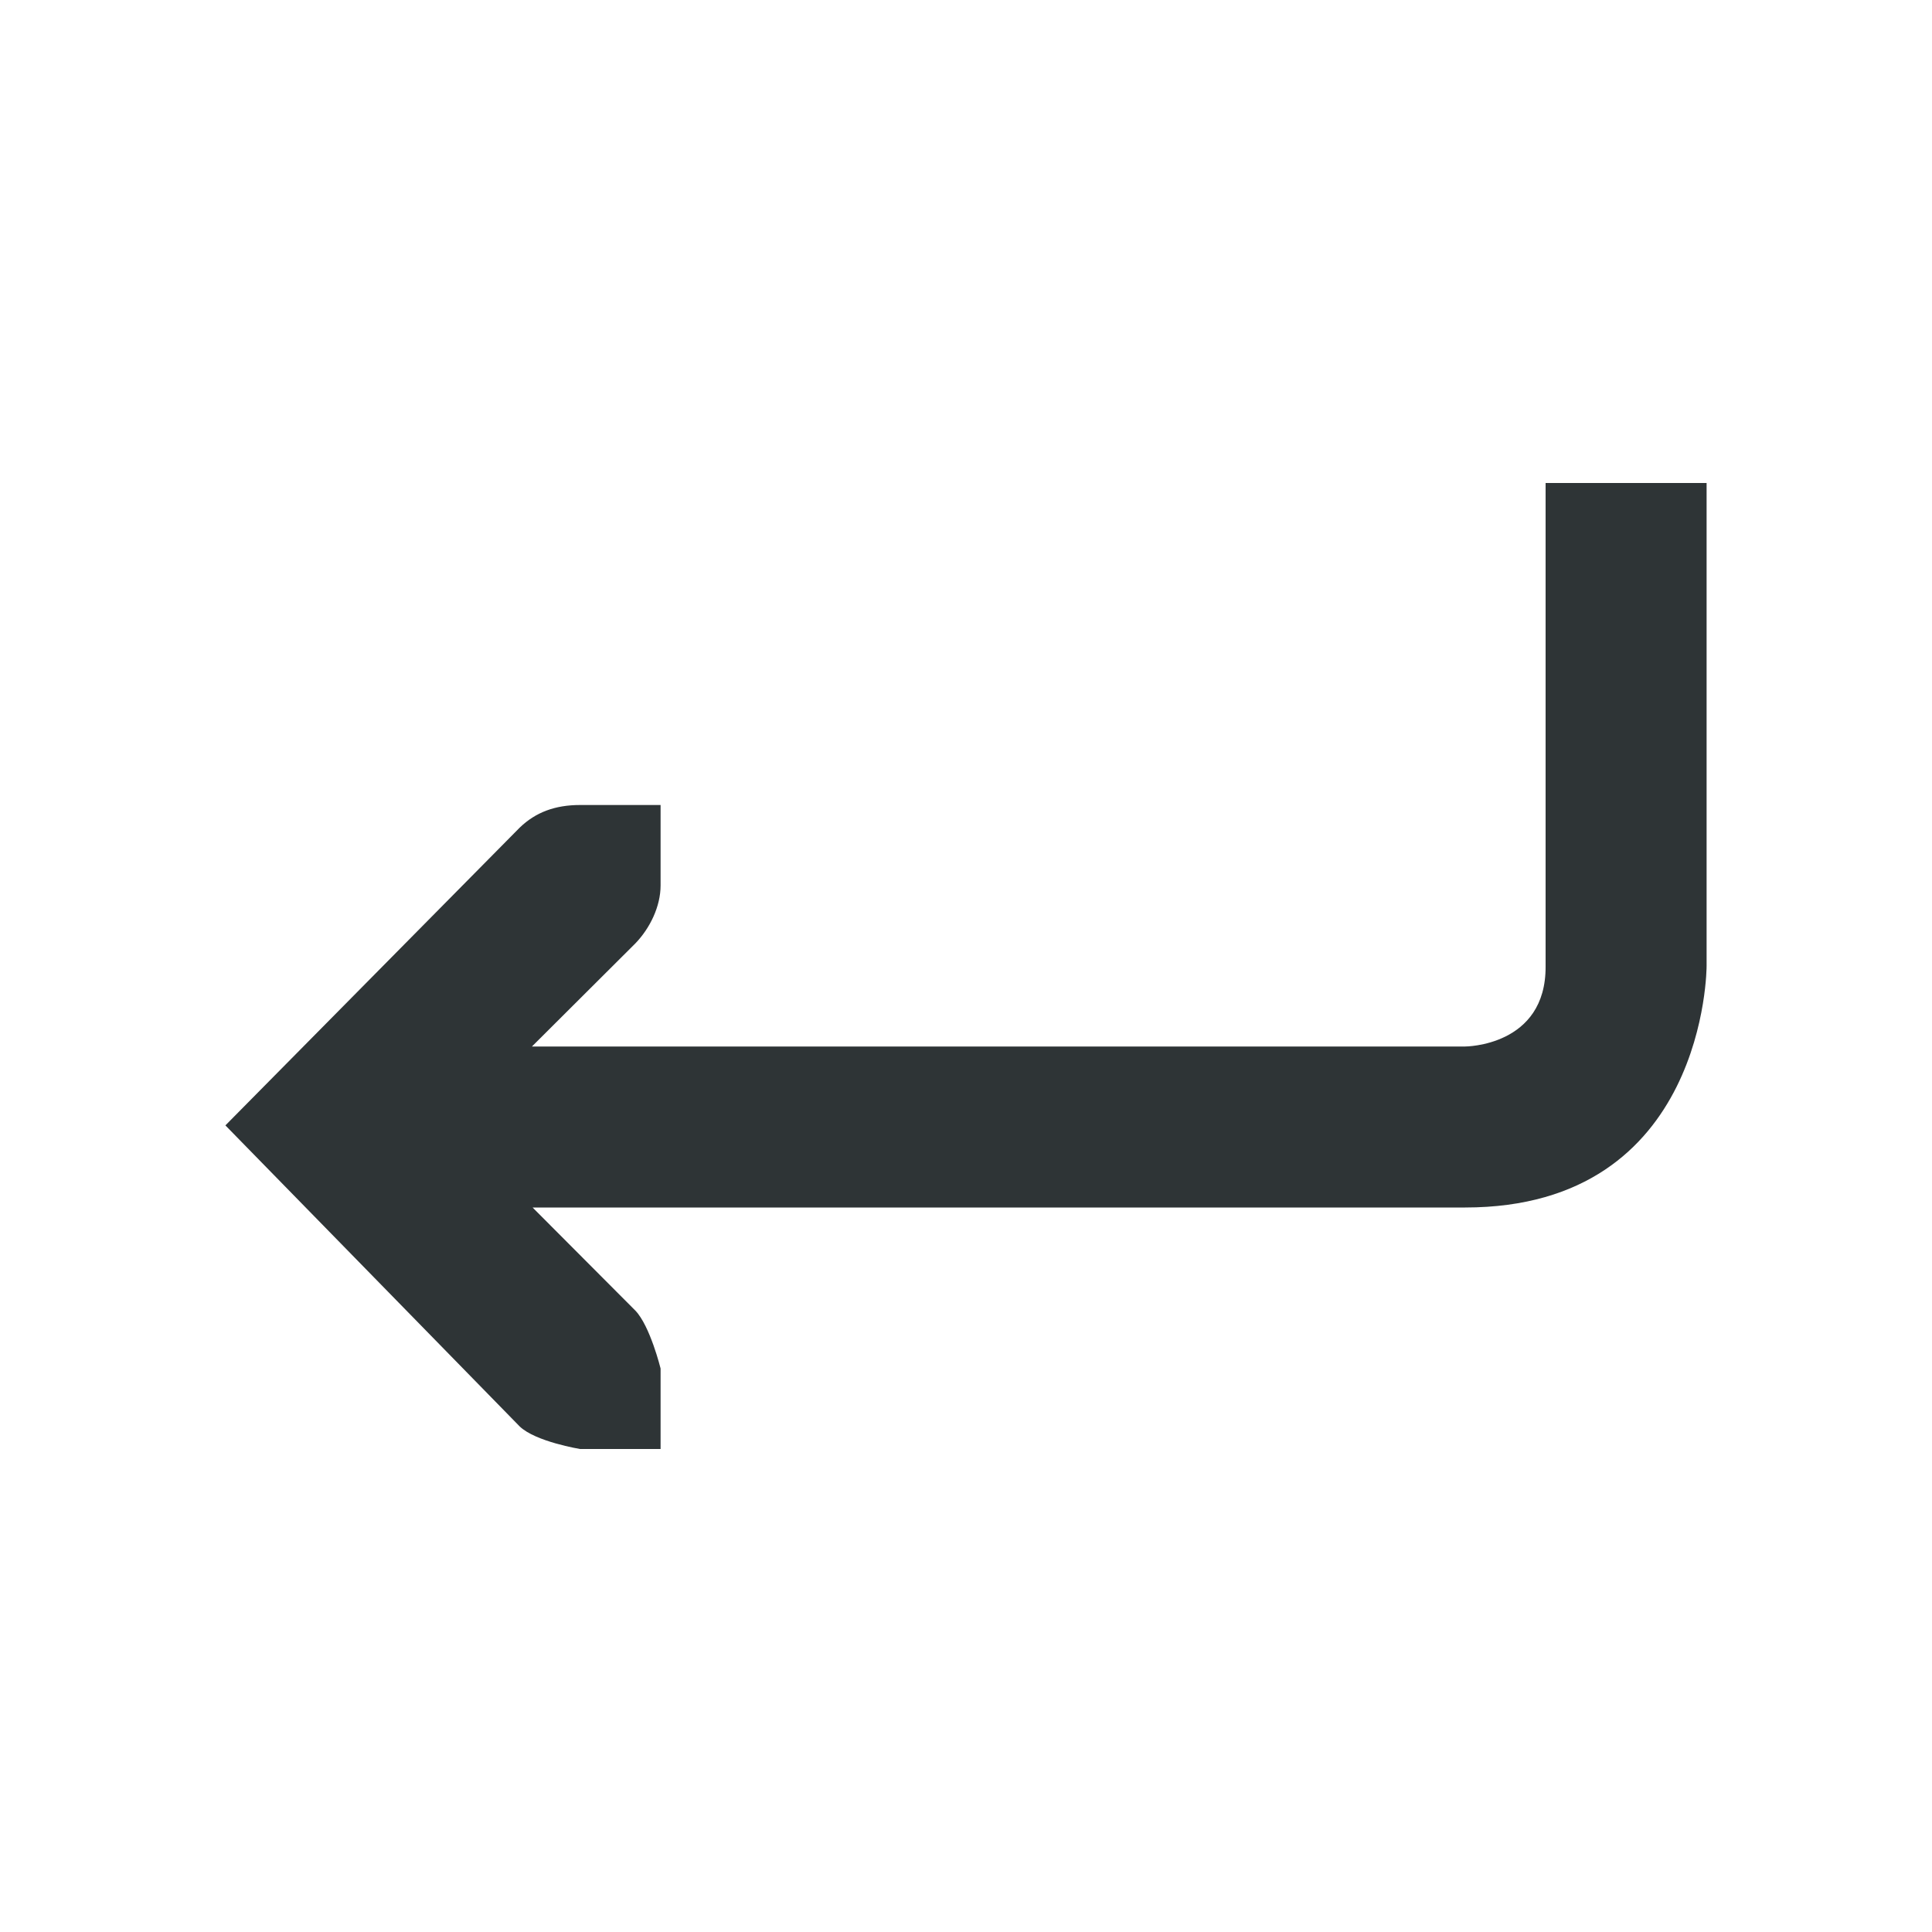
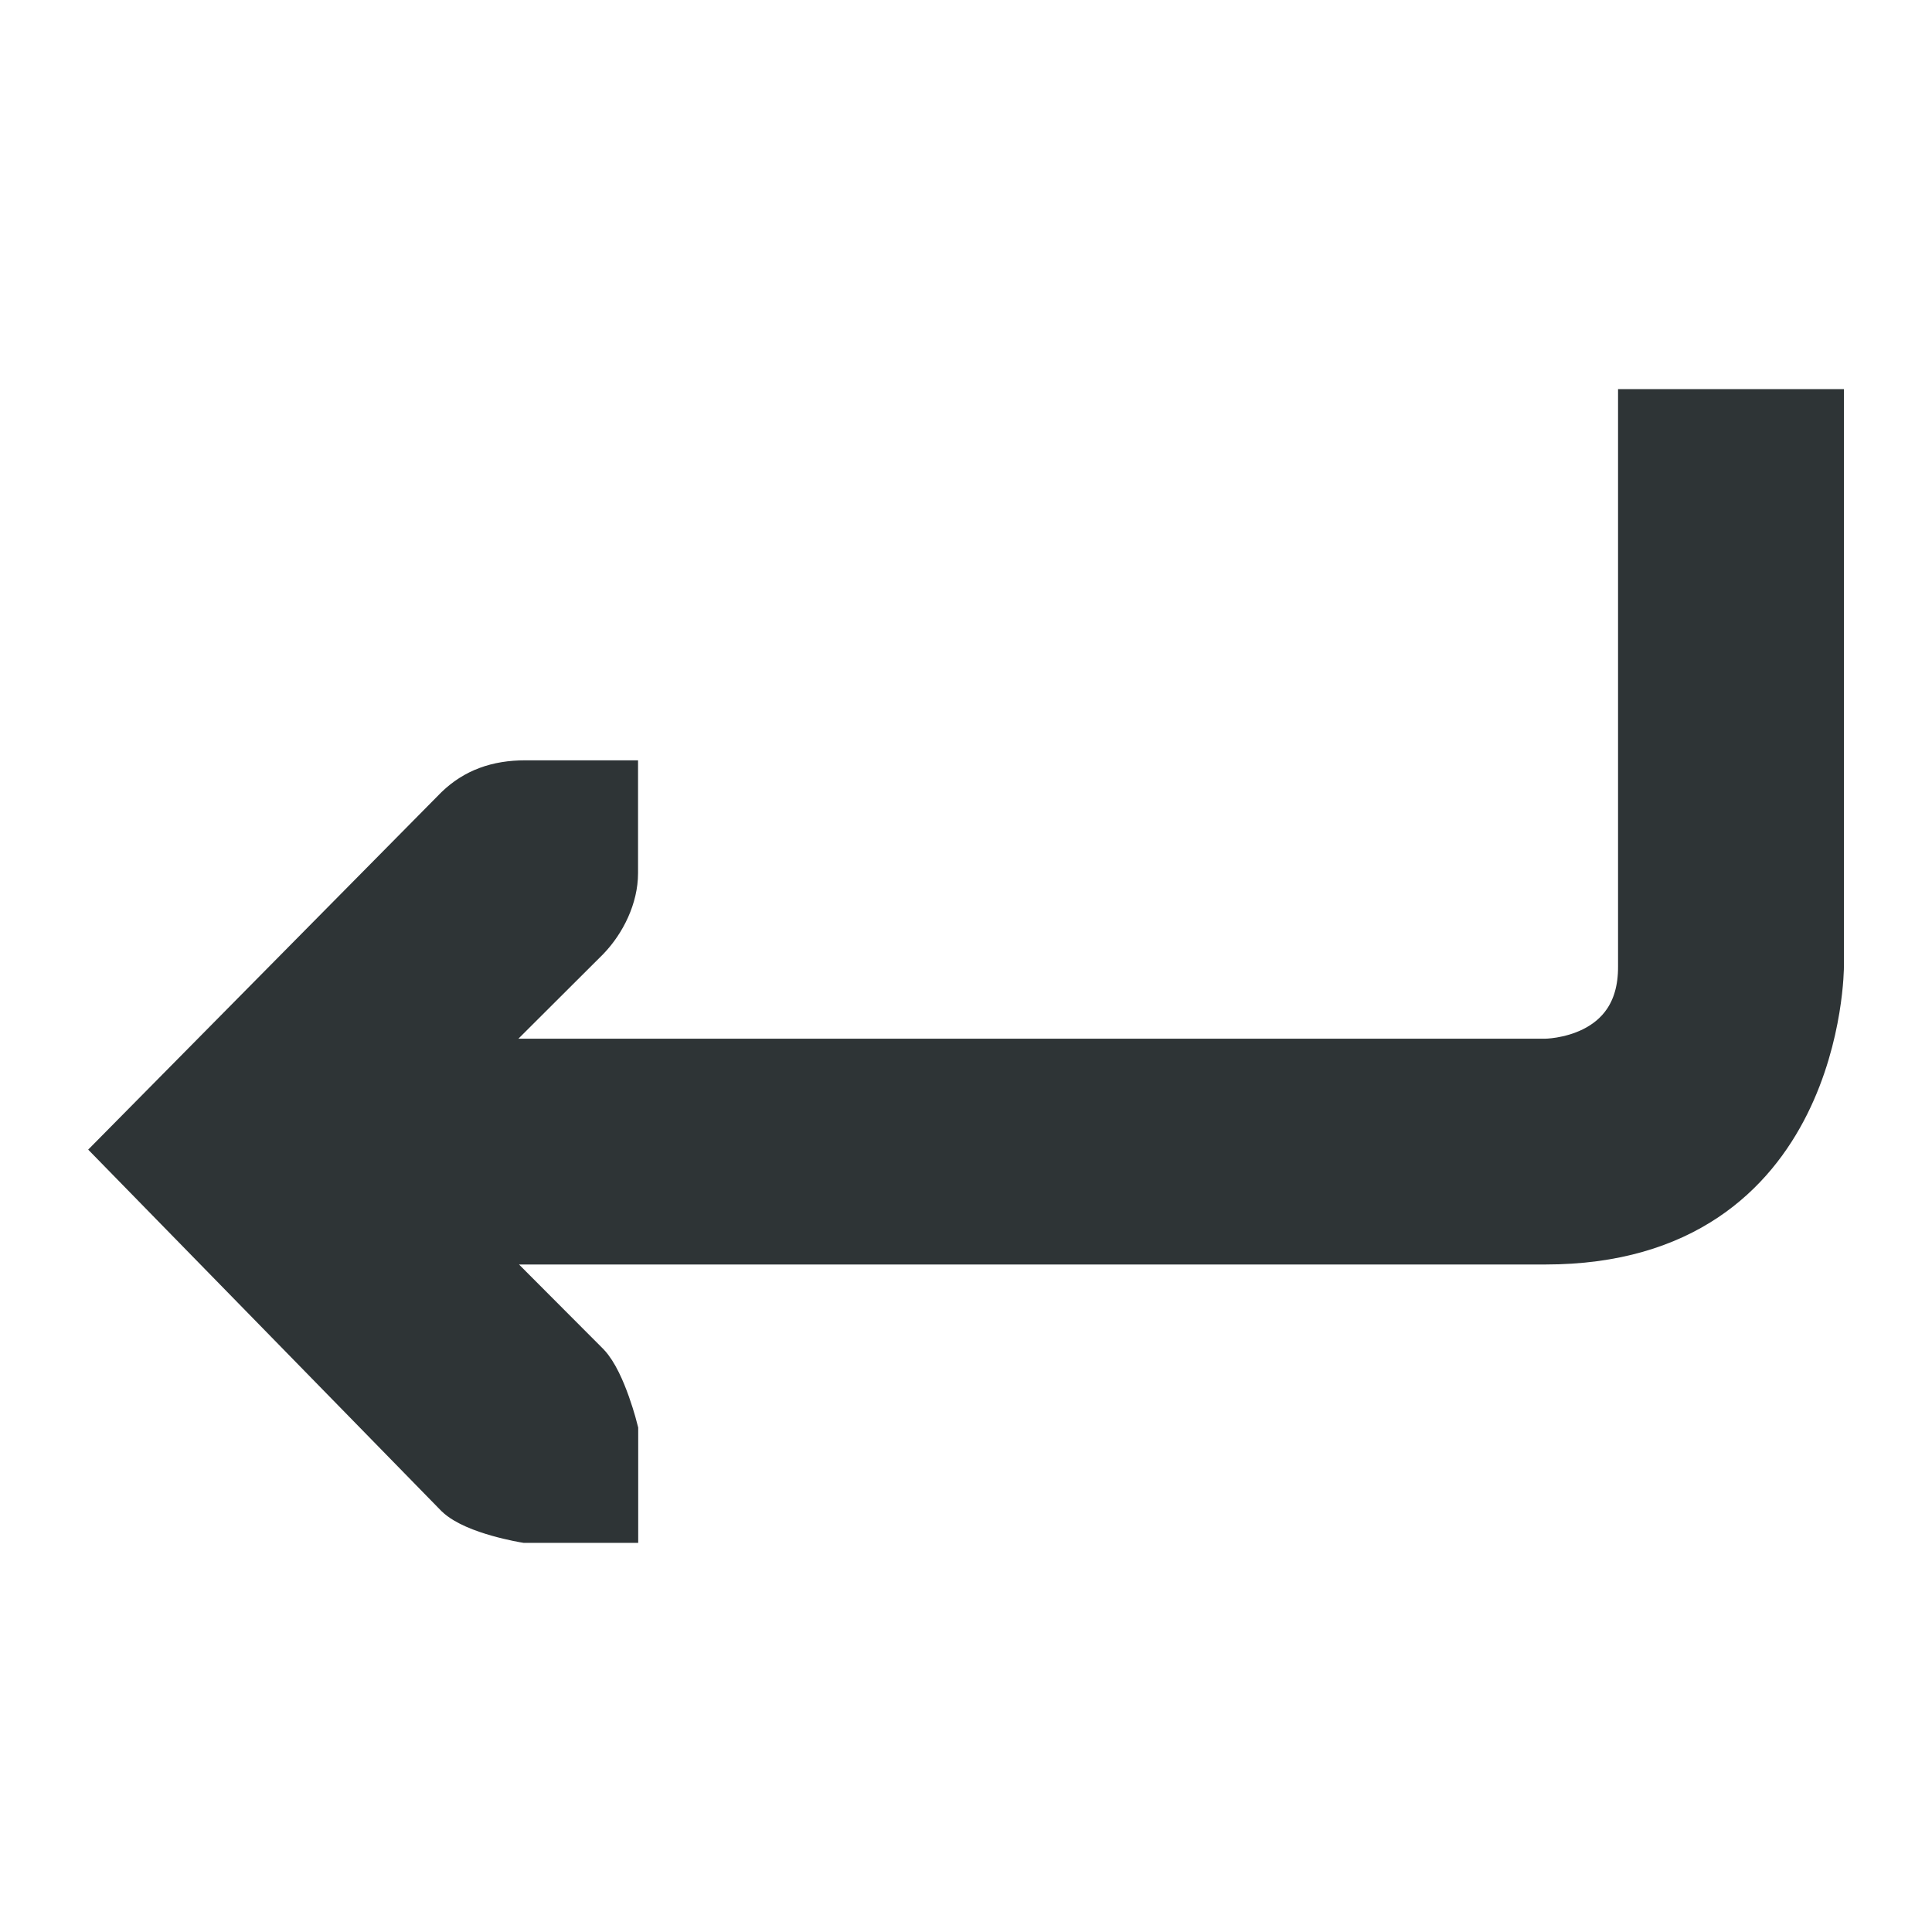
<svg xmlns="http://www.w3.org/2000/svg" width="24" height="24">
-   <path style="font-weight:400;line-height:normal;font-variant-ligatures:normal;font-variant-position:normal;font-variant-caps:normal;font-variant-numeric:normal;font-variant-alternates:normal;font-feature-settings:normal;text-indent:0;text-align:start;text-decoration-line:none;text-decoration-style:solid;text-decoration-color:#000;text-transform:none;text-orientation:mixed;white-space:normal;shape-padding:0;isolation:auto;mix-blend-mode:normal;solid-color:#000;solid-opacity:1;fill:#2e3436;marker:none" d="M19.2 6v6.004c.006.996-1 .996-1 .996H6.608l1.285-1.281c.183-.19.313-.461.313-.719v-1h-1c-.31 0-.552.09-.75.281L2.8 13.98l3.656 3.74c.198.19.75.28.75.28h1v-1s-.13-.528-.313-.719L6.616 15H18.2c3.006 0 3-3 3-3V6Z" />
+   <path d="M20.35 5.084v6.92c.007 1.149-1.153 1.149-1.153 1.149H5.835l1.481-1.477c.21-.219.36-.531.36-.829V9.695H6.525c-.357 0-.636.103-.865.323l-4.214 4.264 4.214 4.312c.229.219.865.322.865.322h1.153v-1.152s-.15-.609-.361-.83l-1.472-1.476h13.353c3.465 0 3.458-3.458 3.458-3.458V5.084Z" style="font-weight:400;line-height:normal;font-variant-ligatures:normal;font-variant-position:normal;font-variant-caps:normal;font-variant-numeric:normal;font-variant-alternates:normal;font-feature-settings:normal;text-indent:0;text-align:start;text-decoration-line:none;text-decoration-style:solid;text-decoration-color:#000;text-transform:none;text-orientation:mixed;white-space:normal;shape-padding:0;isolation:auto;mix-blend-mode:normal;solid-color:#000;solid-opacity:1;fill:#2e3436;stroke:#2e3436;stroke-width:.5;stroke-dasharray:none;stroke-opacity:1;marker:none" />
</svg>
